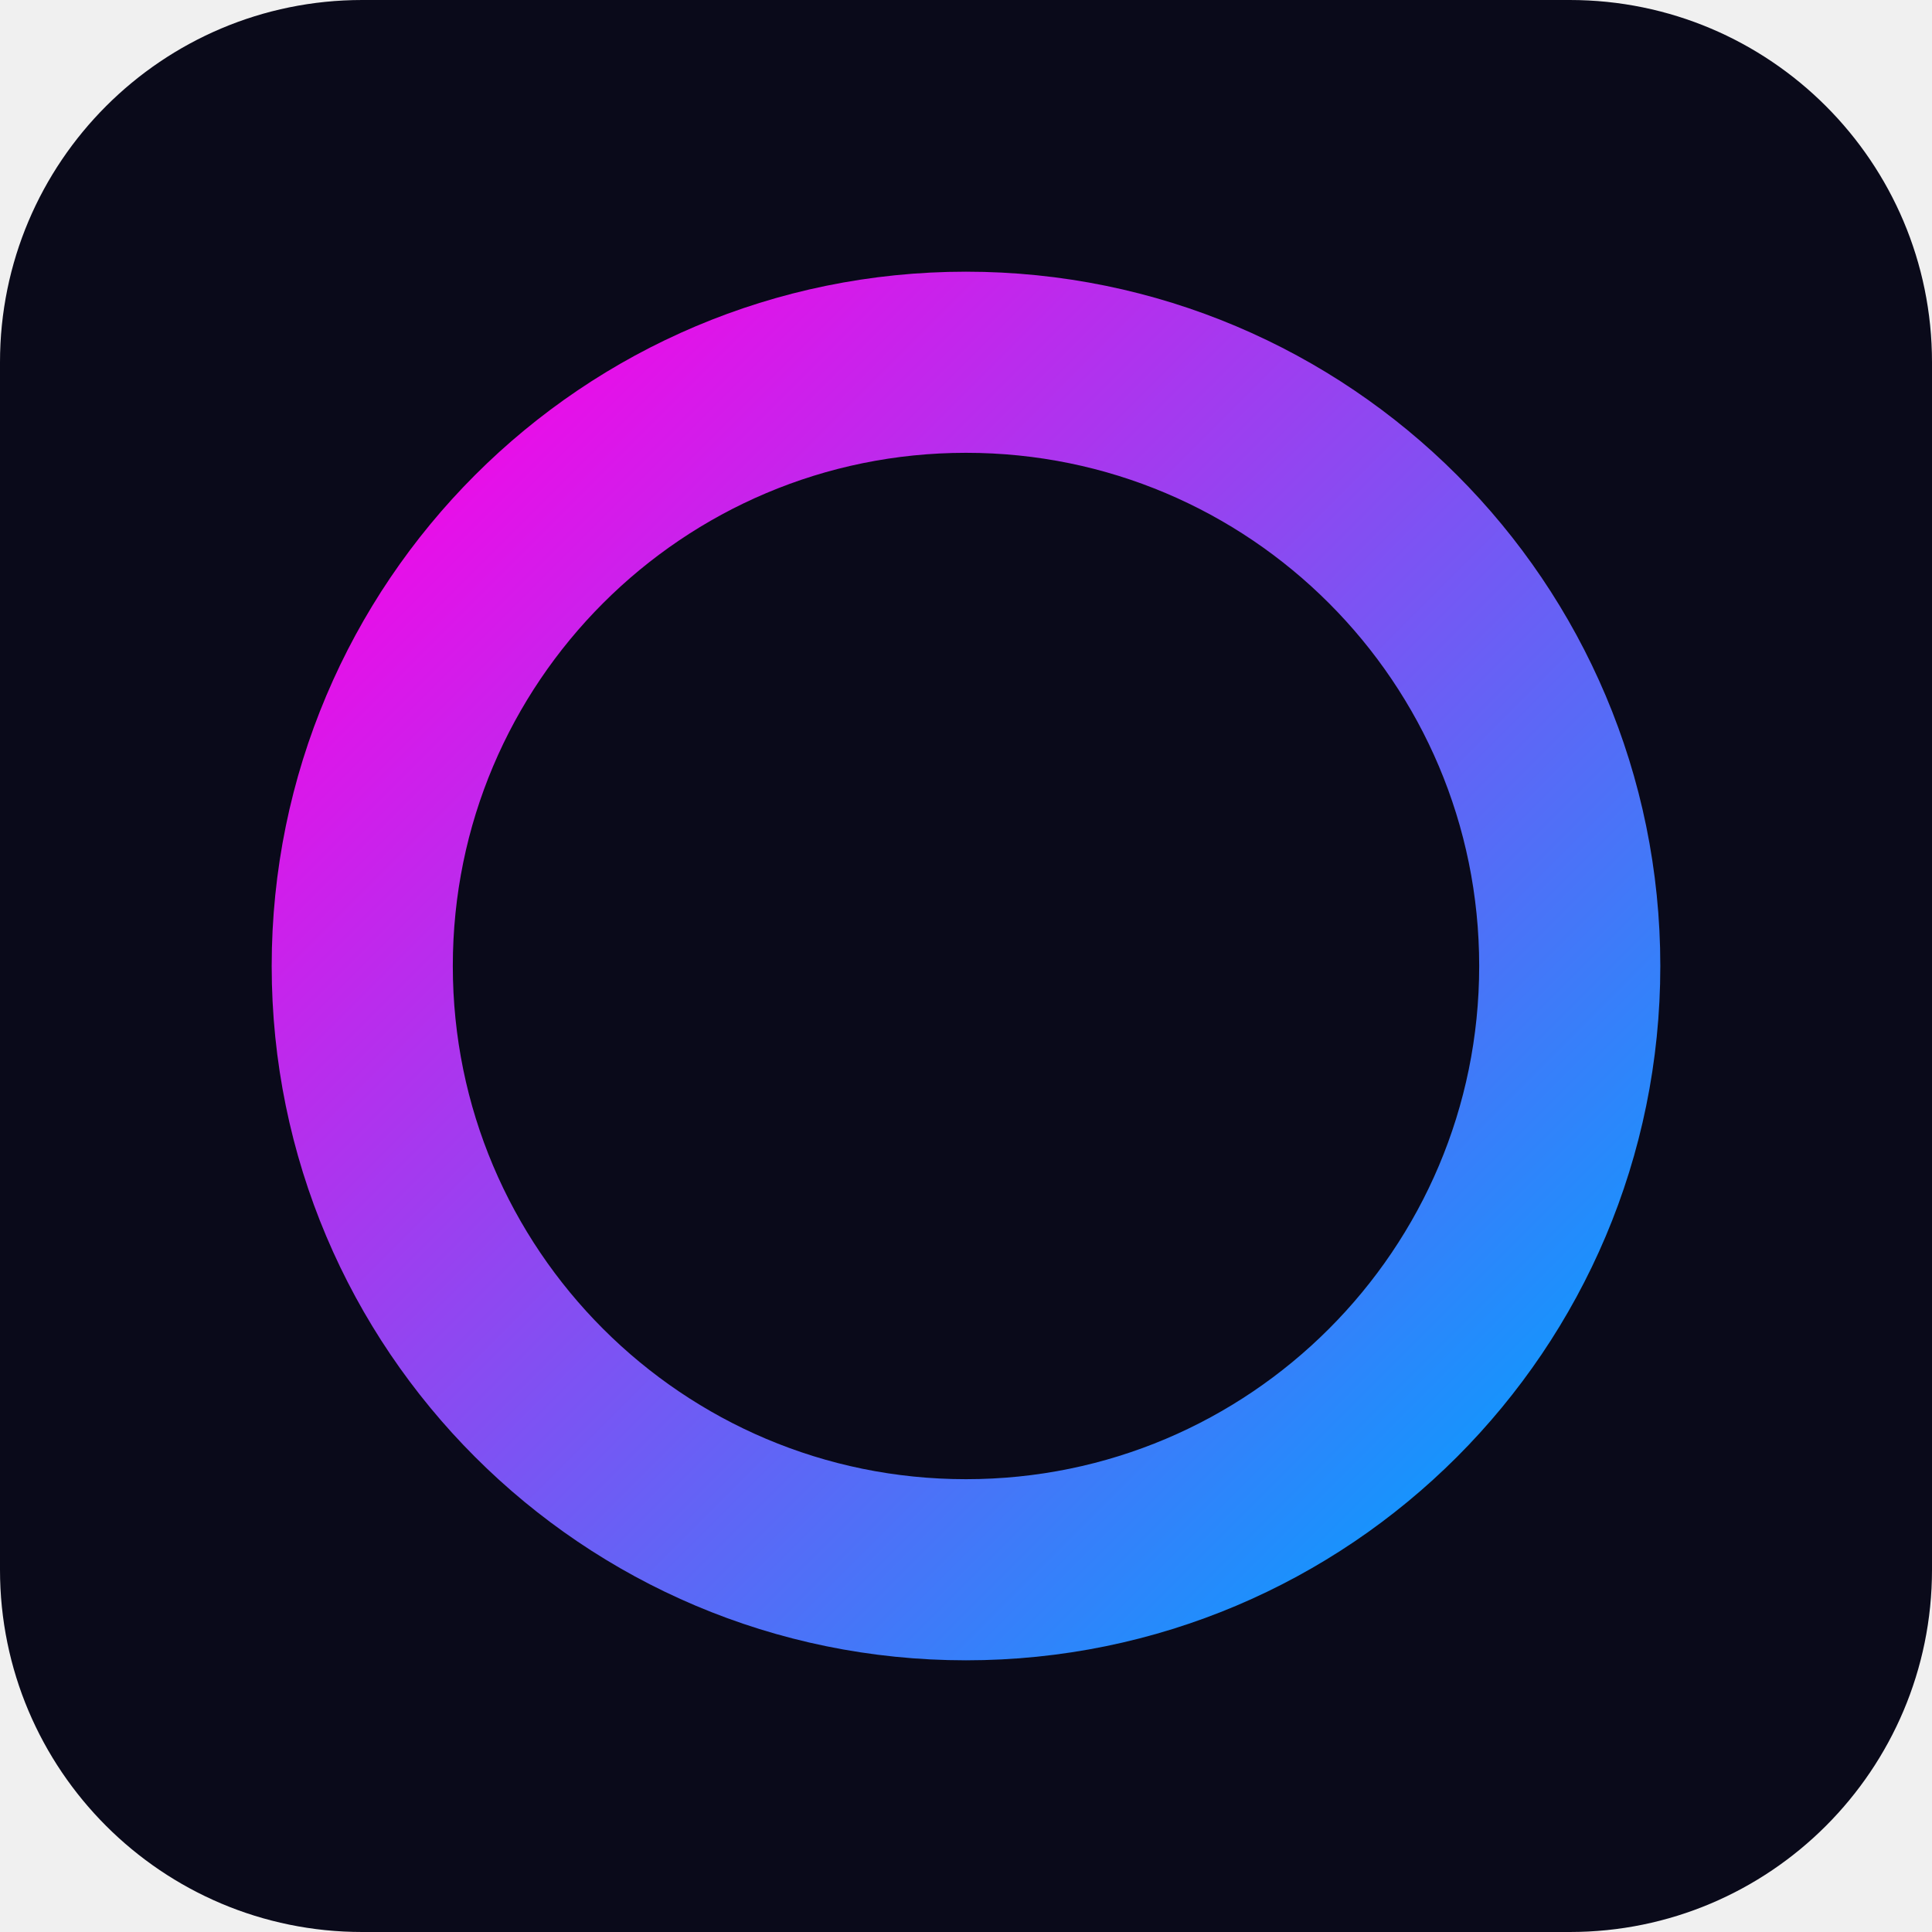
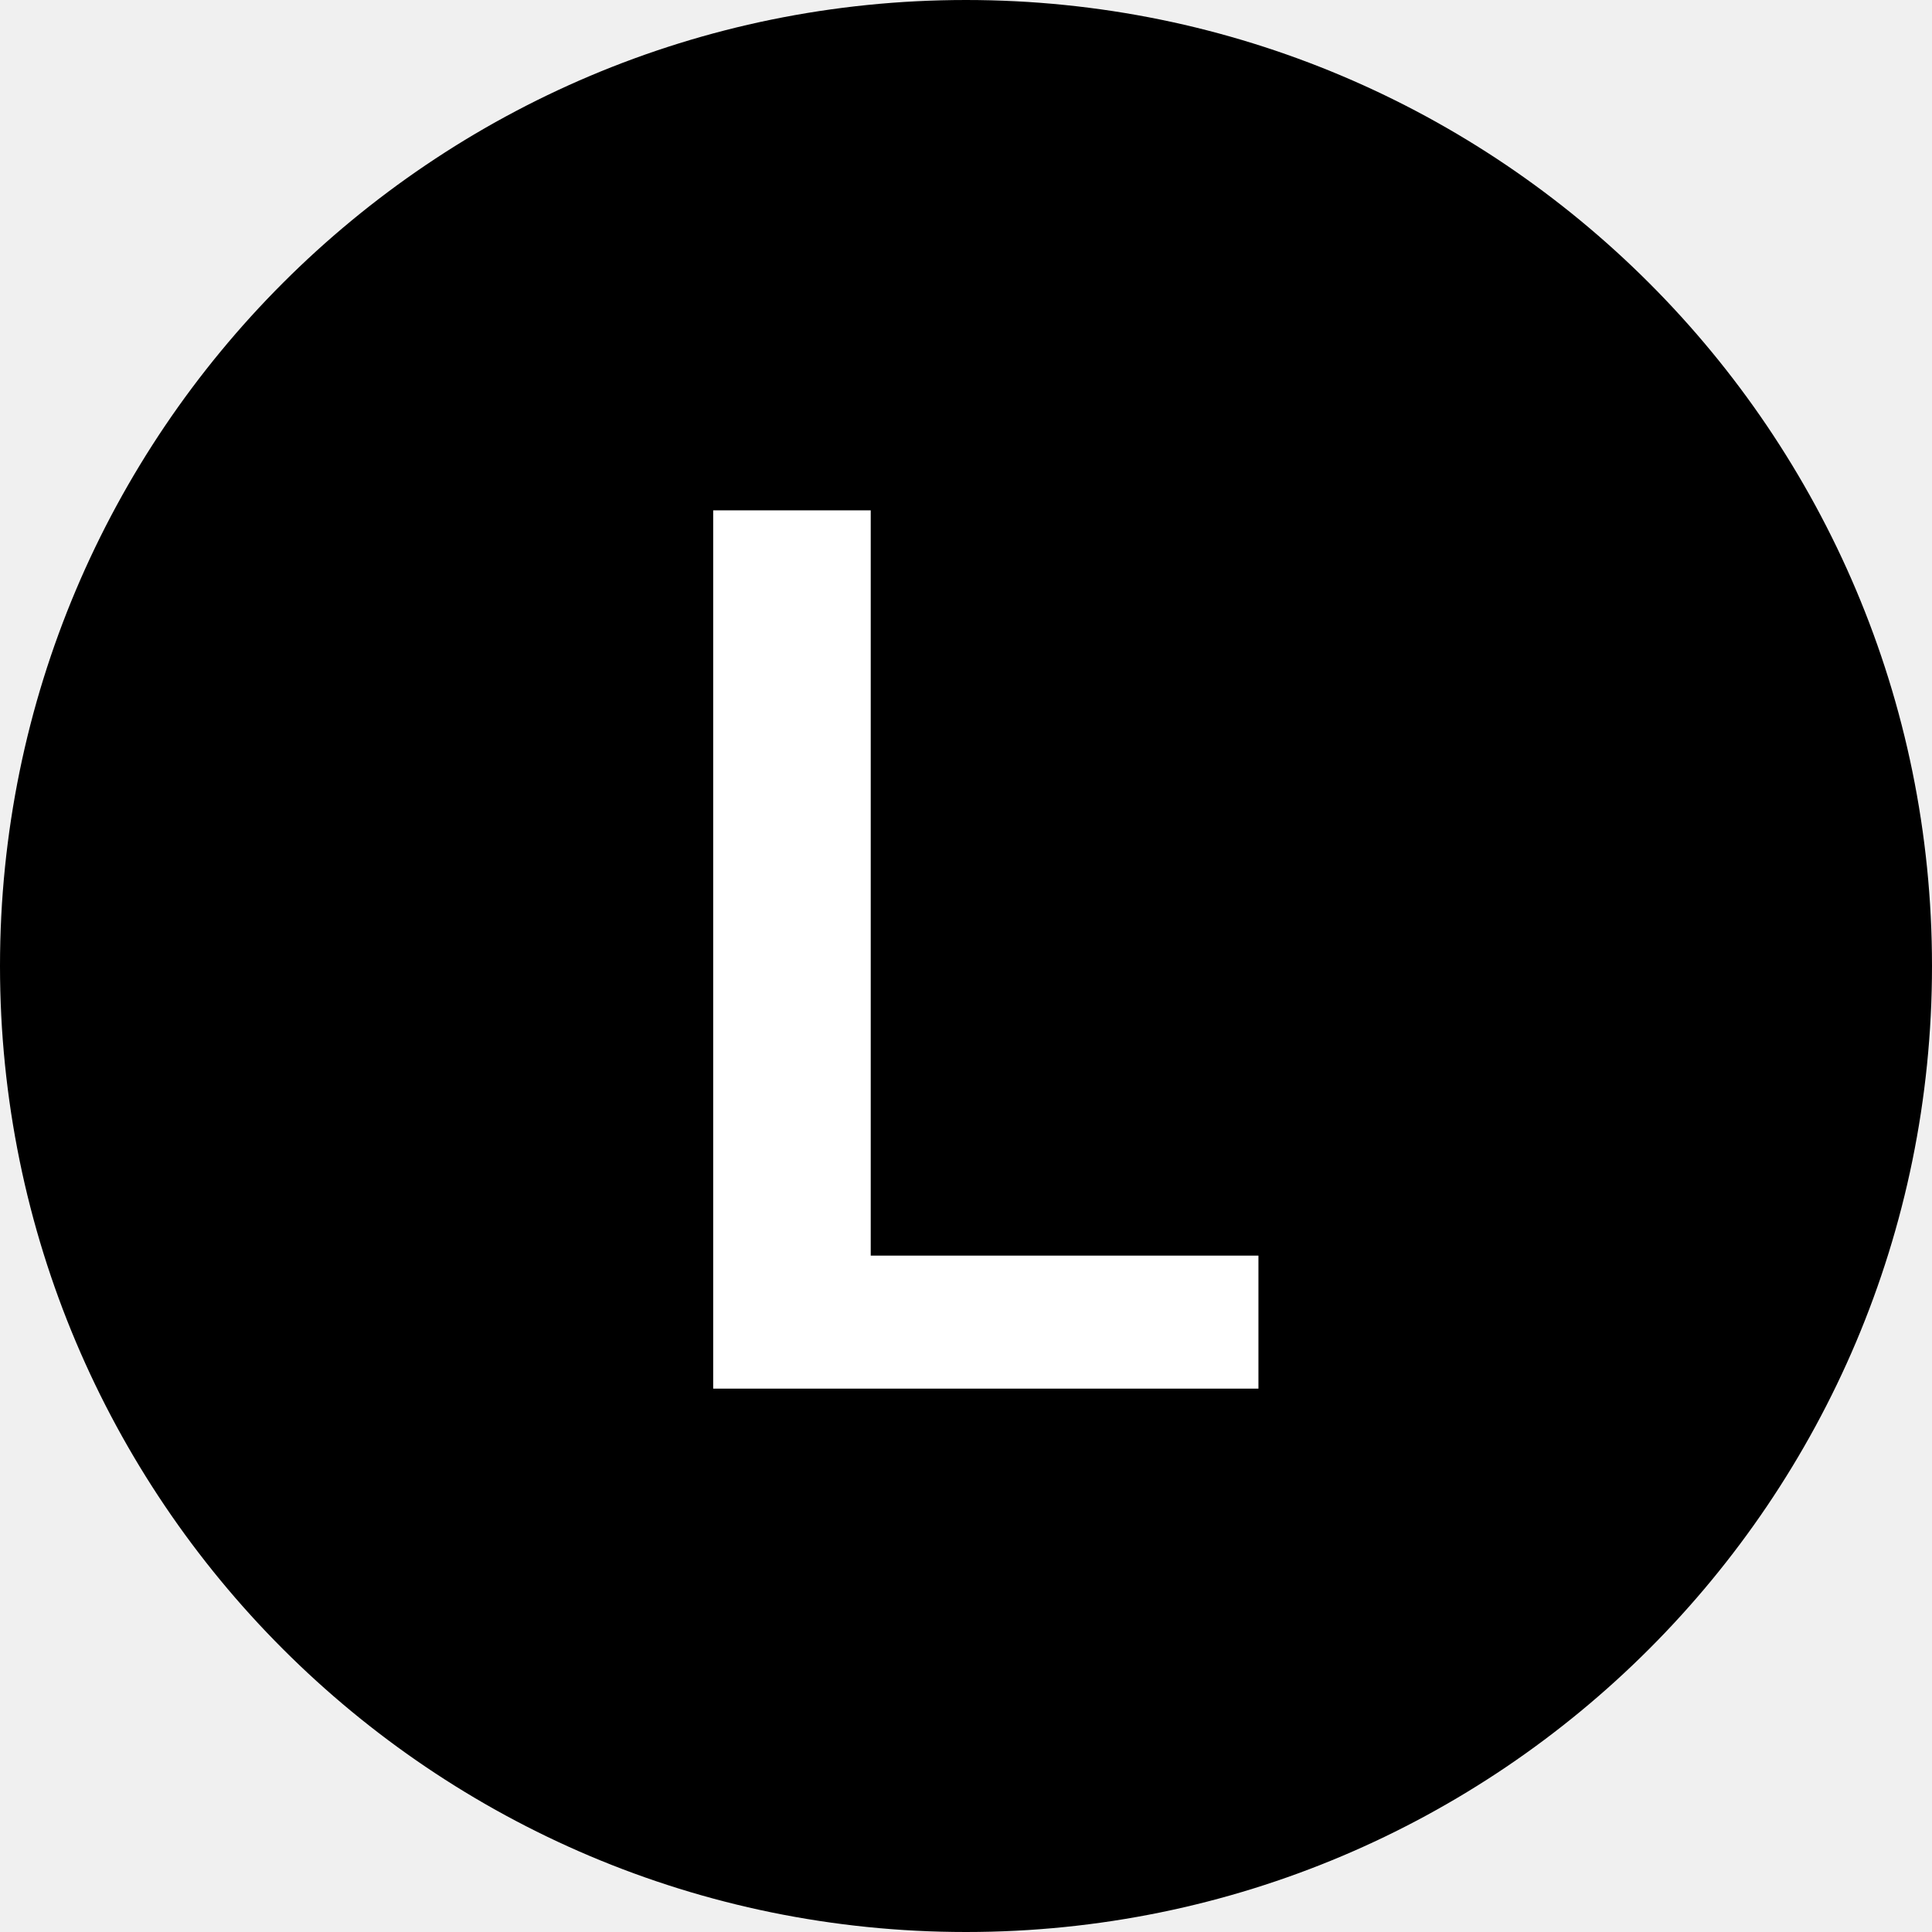
- <svg xmlns="http://www.w3.org/2000/svg" viewBox="0 0 64 64">
-   <defs>
-     <linearGradient id="g" x1="0" y1="0" x2="1" y2="1">
-       <stop offset="0" stop-color="#ff00e6" />
-       <stop offset="1" stop-color="#00a2ff" />
-     </linearGradient>
-   </defs>
-   <rect width="64" height="64" rx="12" fill="#0a0a1a" />
-   <circle cx="32" cy="32" r="20" fill="none" stroke="url(#g)" stroke-width="6" />
+ <svg xmlns="http://www.w3.org/2000/svg" width="32" height="32" viewBox="0 0 32 32" fill="none">
+   <circle cx="16" cy="16" r="15" fill="#000000" stroke="#000000" stroke-width="2" />
+   <text x="16" y="23" font-family="-apple-system, BlinkMacSystemFont, 'SF Pro Display', sans-serif" font-size="20" font-weight="600" fill="#FFFFFF" text-anchor="middle">L</text>
+   <style>
+     @media (prefers-color-scheme: light) {
+       circle { fill: #000000; stroke: #000000; }
+       text { fill: #FFFFFF; }
+     }
+     @media (prefers-color-scheme: dark) {
+       circle { fill: #FFFFFF; stroke: #FFFFFF; }
+       text { fill: #000000; }
+     }
+   </style>
</svg>
